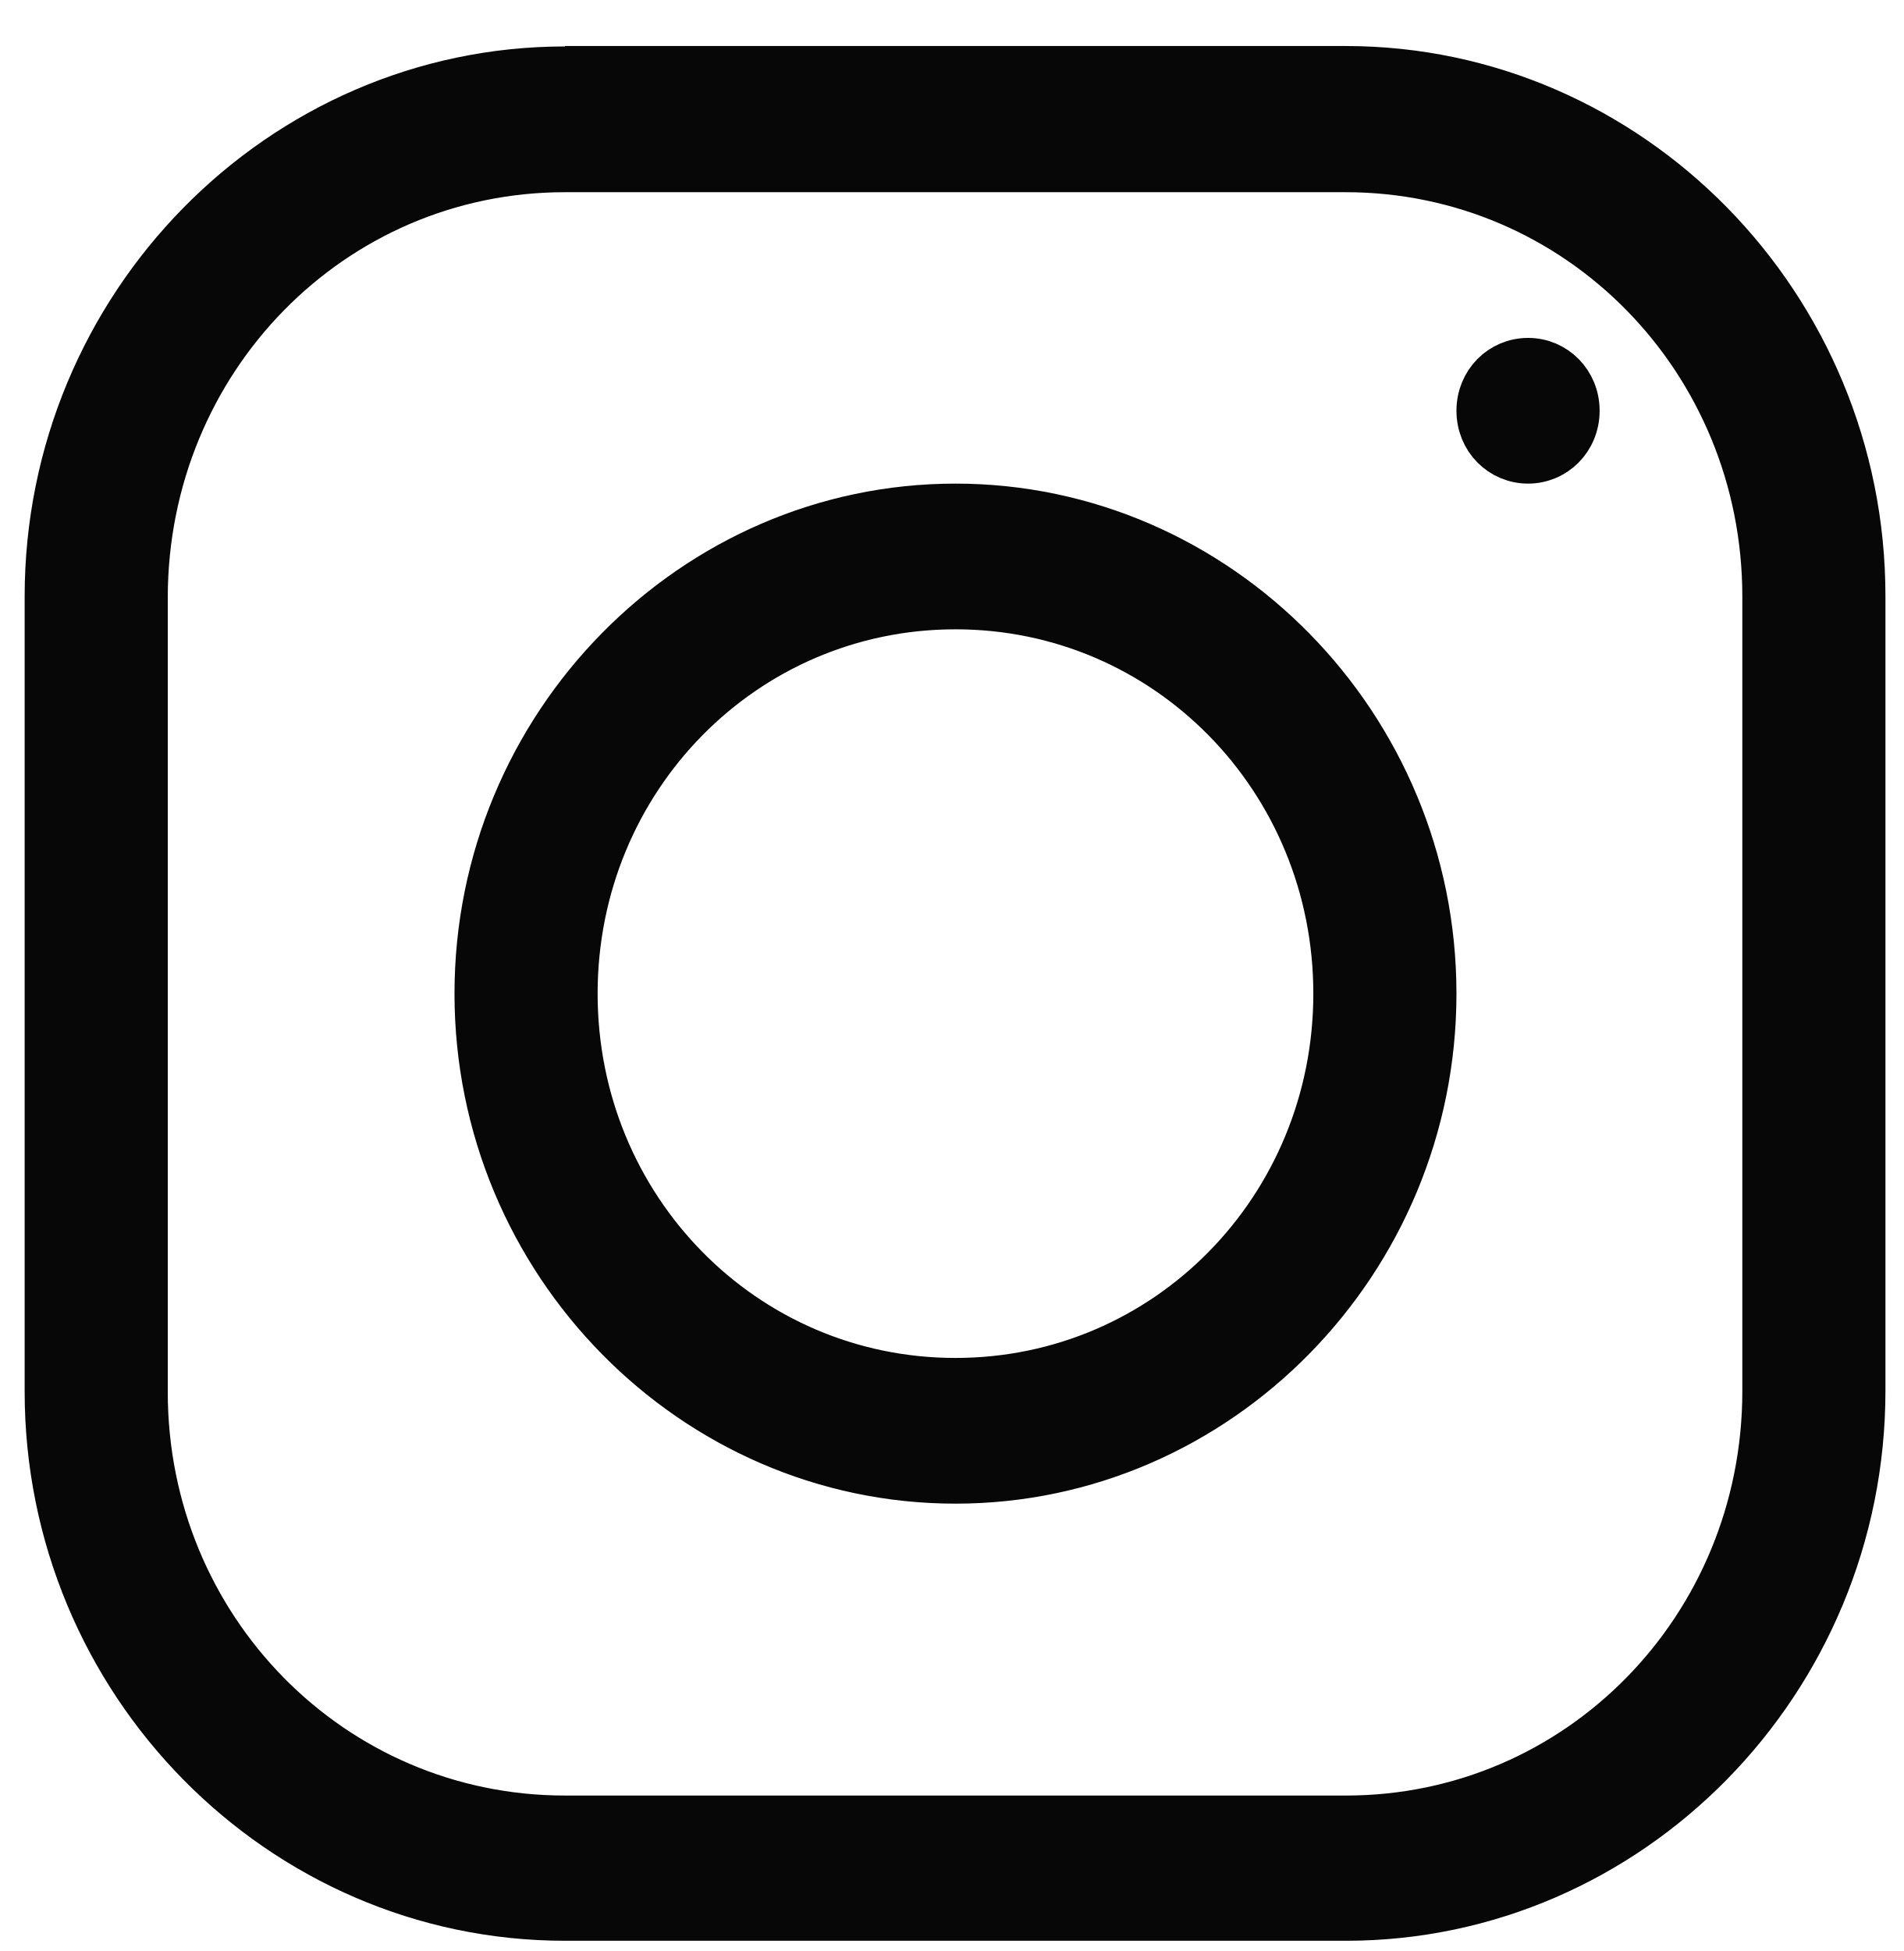
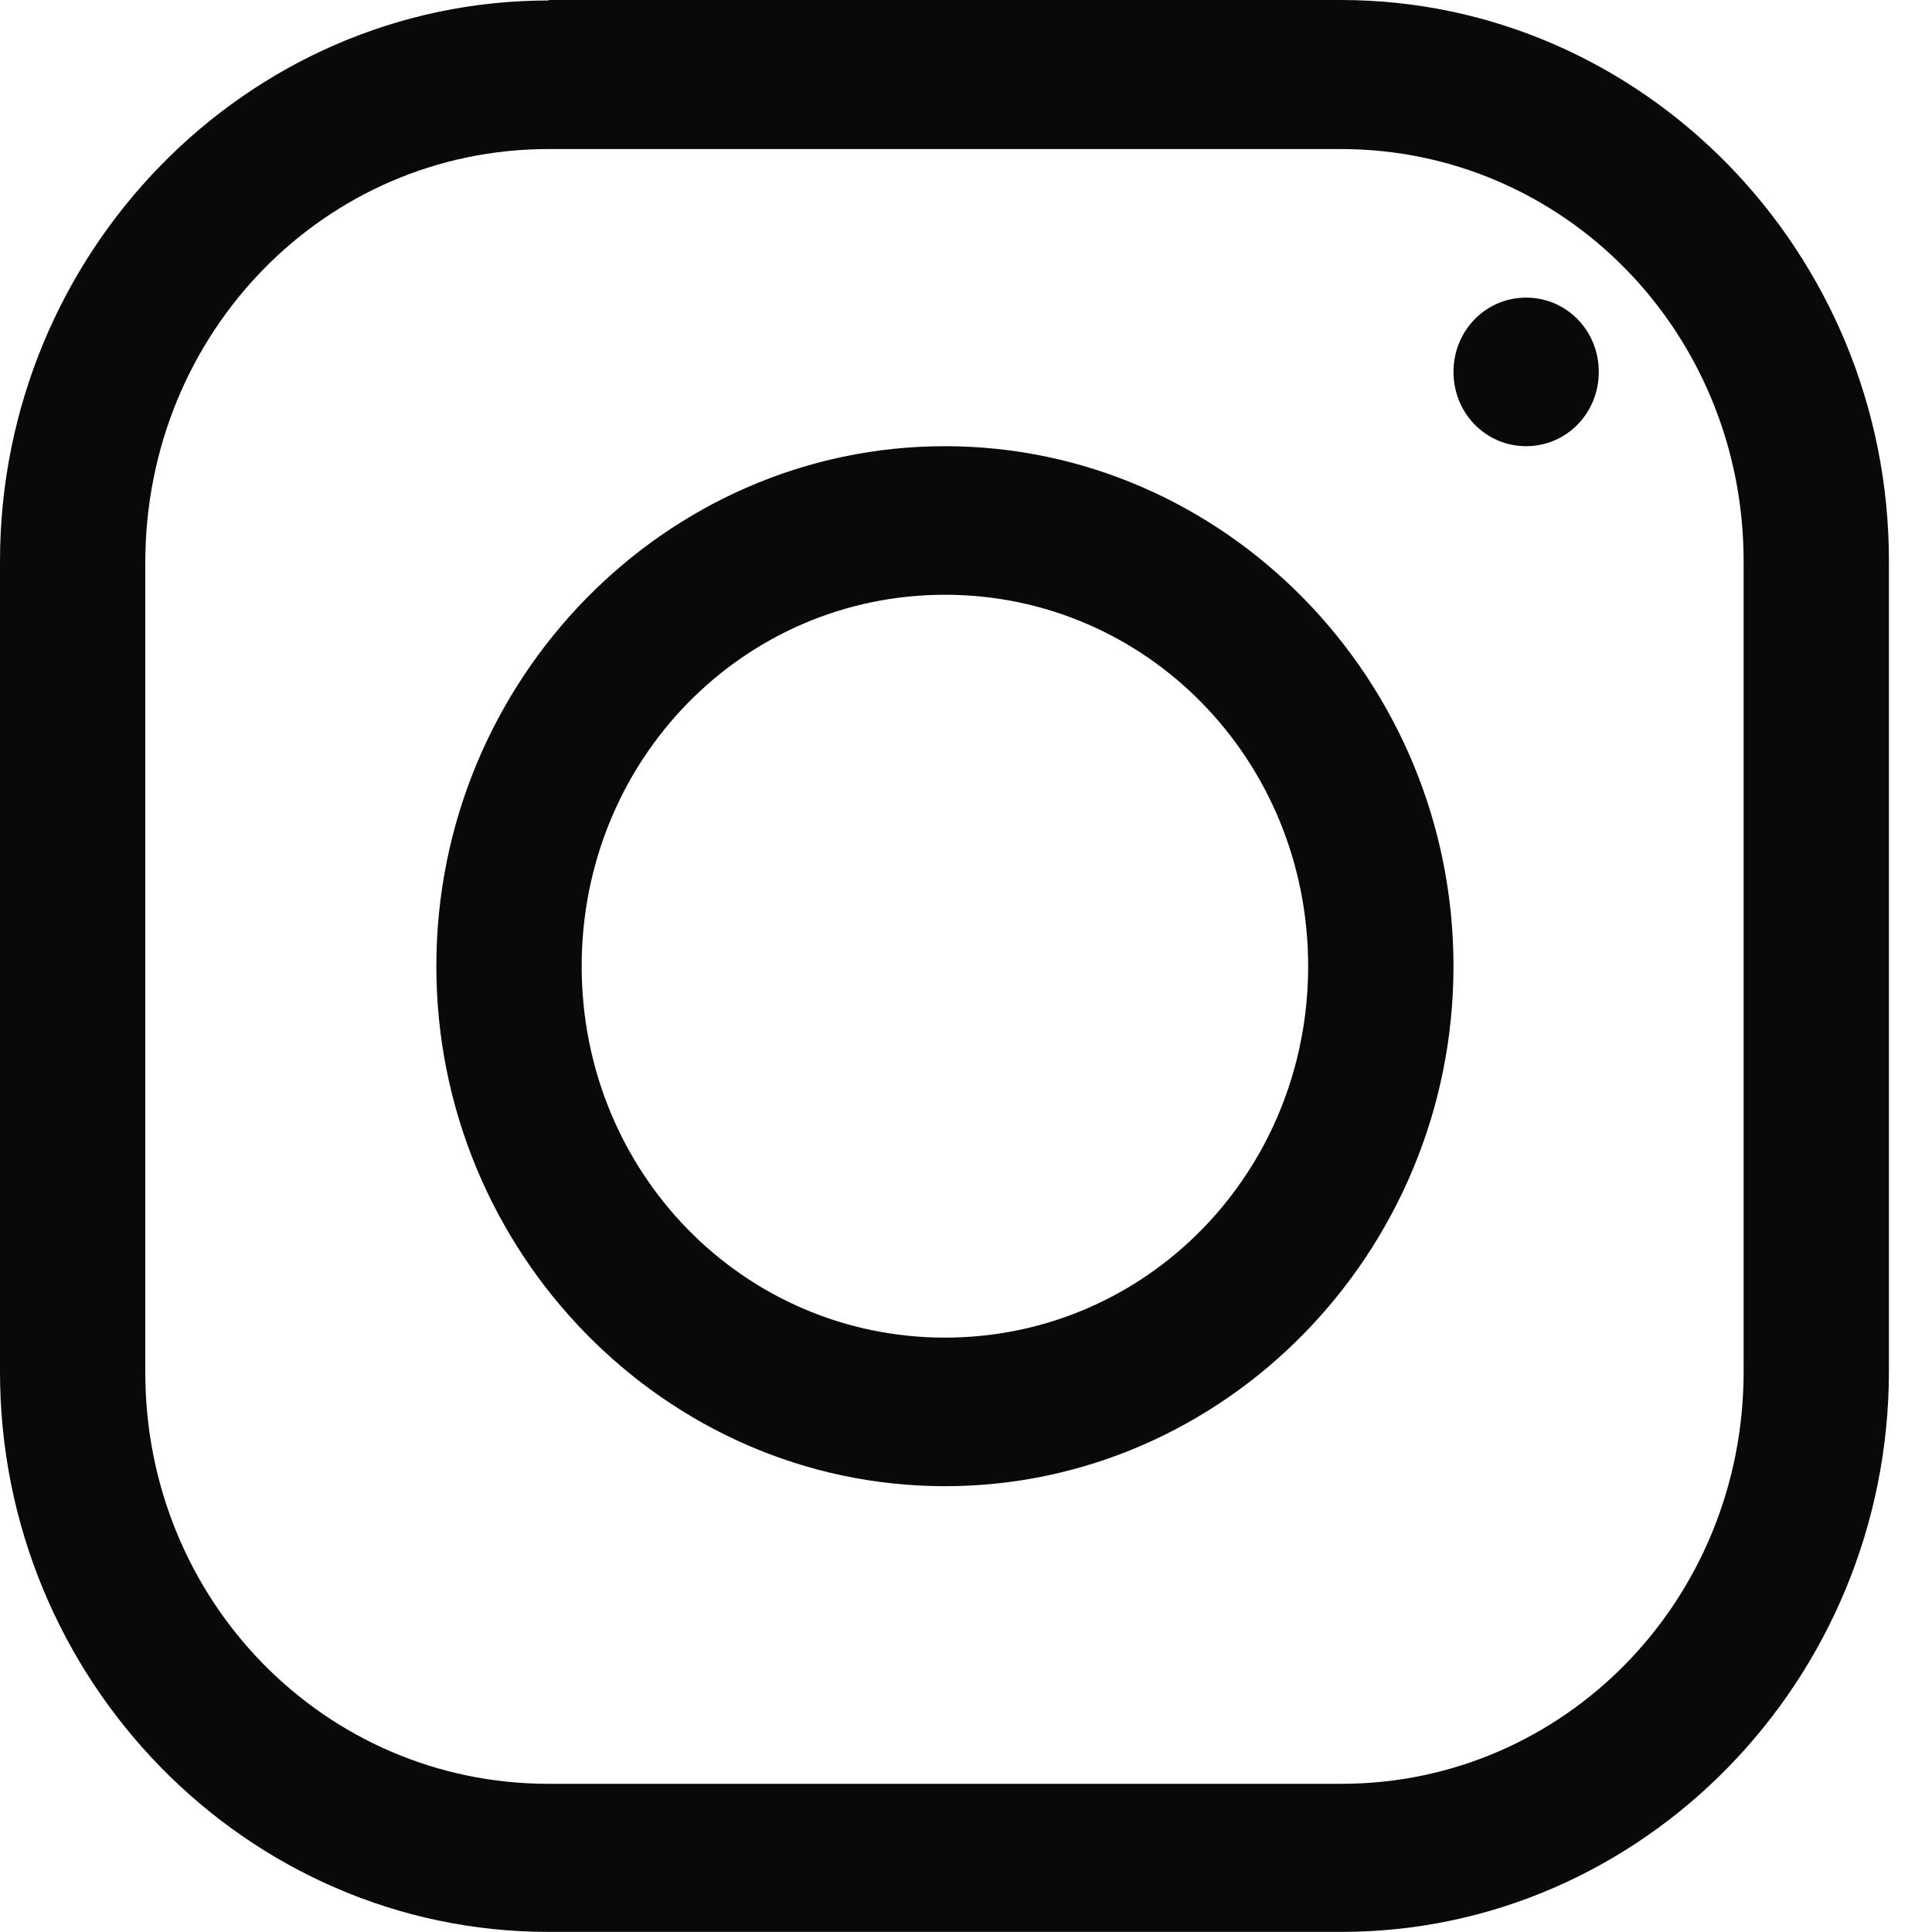
- <svg xmlns="http://www.w3.org/2000/svg" width="40" height="41" viewBox="0 0 40 41" fill="none">
-   <path d="M11.874 1.476H12.374V1.467H28.279C34.246 1.467 39.126 6.43 39.126 12.527V29.226C39.126 35.322 34.245 40.285 28.288 40.285H11.874C5.906 40.285 1.018 35.33 1.018 29.245V12.536C1.018 6.44 5.907 1.476 11.874 1.476ZM3.026 12.545V12.546V29.254C3.026 34.221 6.956 38.233 11.874 38.233H28.288C33.19 38.233 37.118 34.22 37.118 29.235V12.536C37.118 7.551 33.189 3.539 28.279 3.539H11.874C6.964 3.539 3.036 7.552 3.026 12.545ZM31.11 8.632C31.11 8.048 31.562 7.601 32.115 7.601C32.667 7.601 33.119 8.048 33.119 8.632C33.119 9.216 32.667 9.663 32.115 9.663C31.562 9.663 31.11 9.216 31.11 8.632ZM10.052 20.881C10.052 15.254 14.575 10.663 20.081 10.663C25.588 10.663 30.11 15.254 30.11 20.881C30.11 26.508 25.588 31.099 20.081 31.099C14.575 31.099 10.052 26.508 10.052 20.881ZM28.102 20.881C28.102 16.364 24.54 12.725 20.081 12.725C15.623 12.725 12.06 16.364 12.06 20.881C12.06 25.398 15.623 29.037 20.081 29.037C24.54 29.037 28.102 25.398 28.102 20.881Z" fill="#070707" stroke="#070707" />
+ <svg xmlns="http://www.w3.org/2000/svg" width="40" height="40" viewBox="0 0 40 40" fill="none">
+   <path d="M11.356 0.01C5.105 0.01 0 5.229 0 11.622V28.405C0 34.788 5.105 39.998 11.356 39.998H27.771C34.013 39.998 39.108 34.778 39.108 28.386V11.612C39.108 5.22 34.013 0 27.761 0H11.356V0.01ZM11.356 3.086H27.761C32.386 3.086 36.1 6.883 36.1 11.622V28.396C36.1 33.135 32.386 36.932 27.771 36.932H11.356C6.722 36.932 3.008 33.135 3.008 28.415V11.631C3.018 6.883 6.731 3.086 11.356 3.086ZM31.597 6.162C30.76 6.162 30.093 6.844 30.093 7.7C30.093 8.555 30.76 9.238 31.597 9.238C32.434 9.238 33.101 8.555 33.101 7.7C33.101 6.844 32.434 6.162 31.597 6.162ZM19.564 9.238C13.773 9.238 9.034 14.082 9.034 20.004C9.034 25.925 13.773 30.77 19.564 30.77C25.355 30.77 30.093 25.925 30.093 20.004C30.093 14.082 25.355 9.238 19.564 9.238ZM19.564 12.314C23.738 12.314 27.084 15.736 27.084 20.004C27.084 24.272 23.738 27.694 19.564 27.694C15.389 27.694 12.043 24.272 12.043 20.004C12.043 15.736 15.389 12.314 19.564 12.314Z" fill="#090909" />
</svg>
